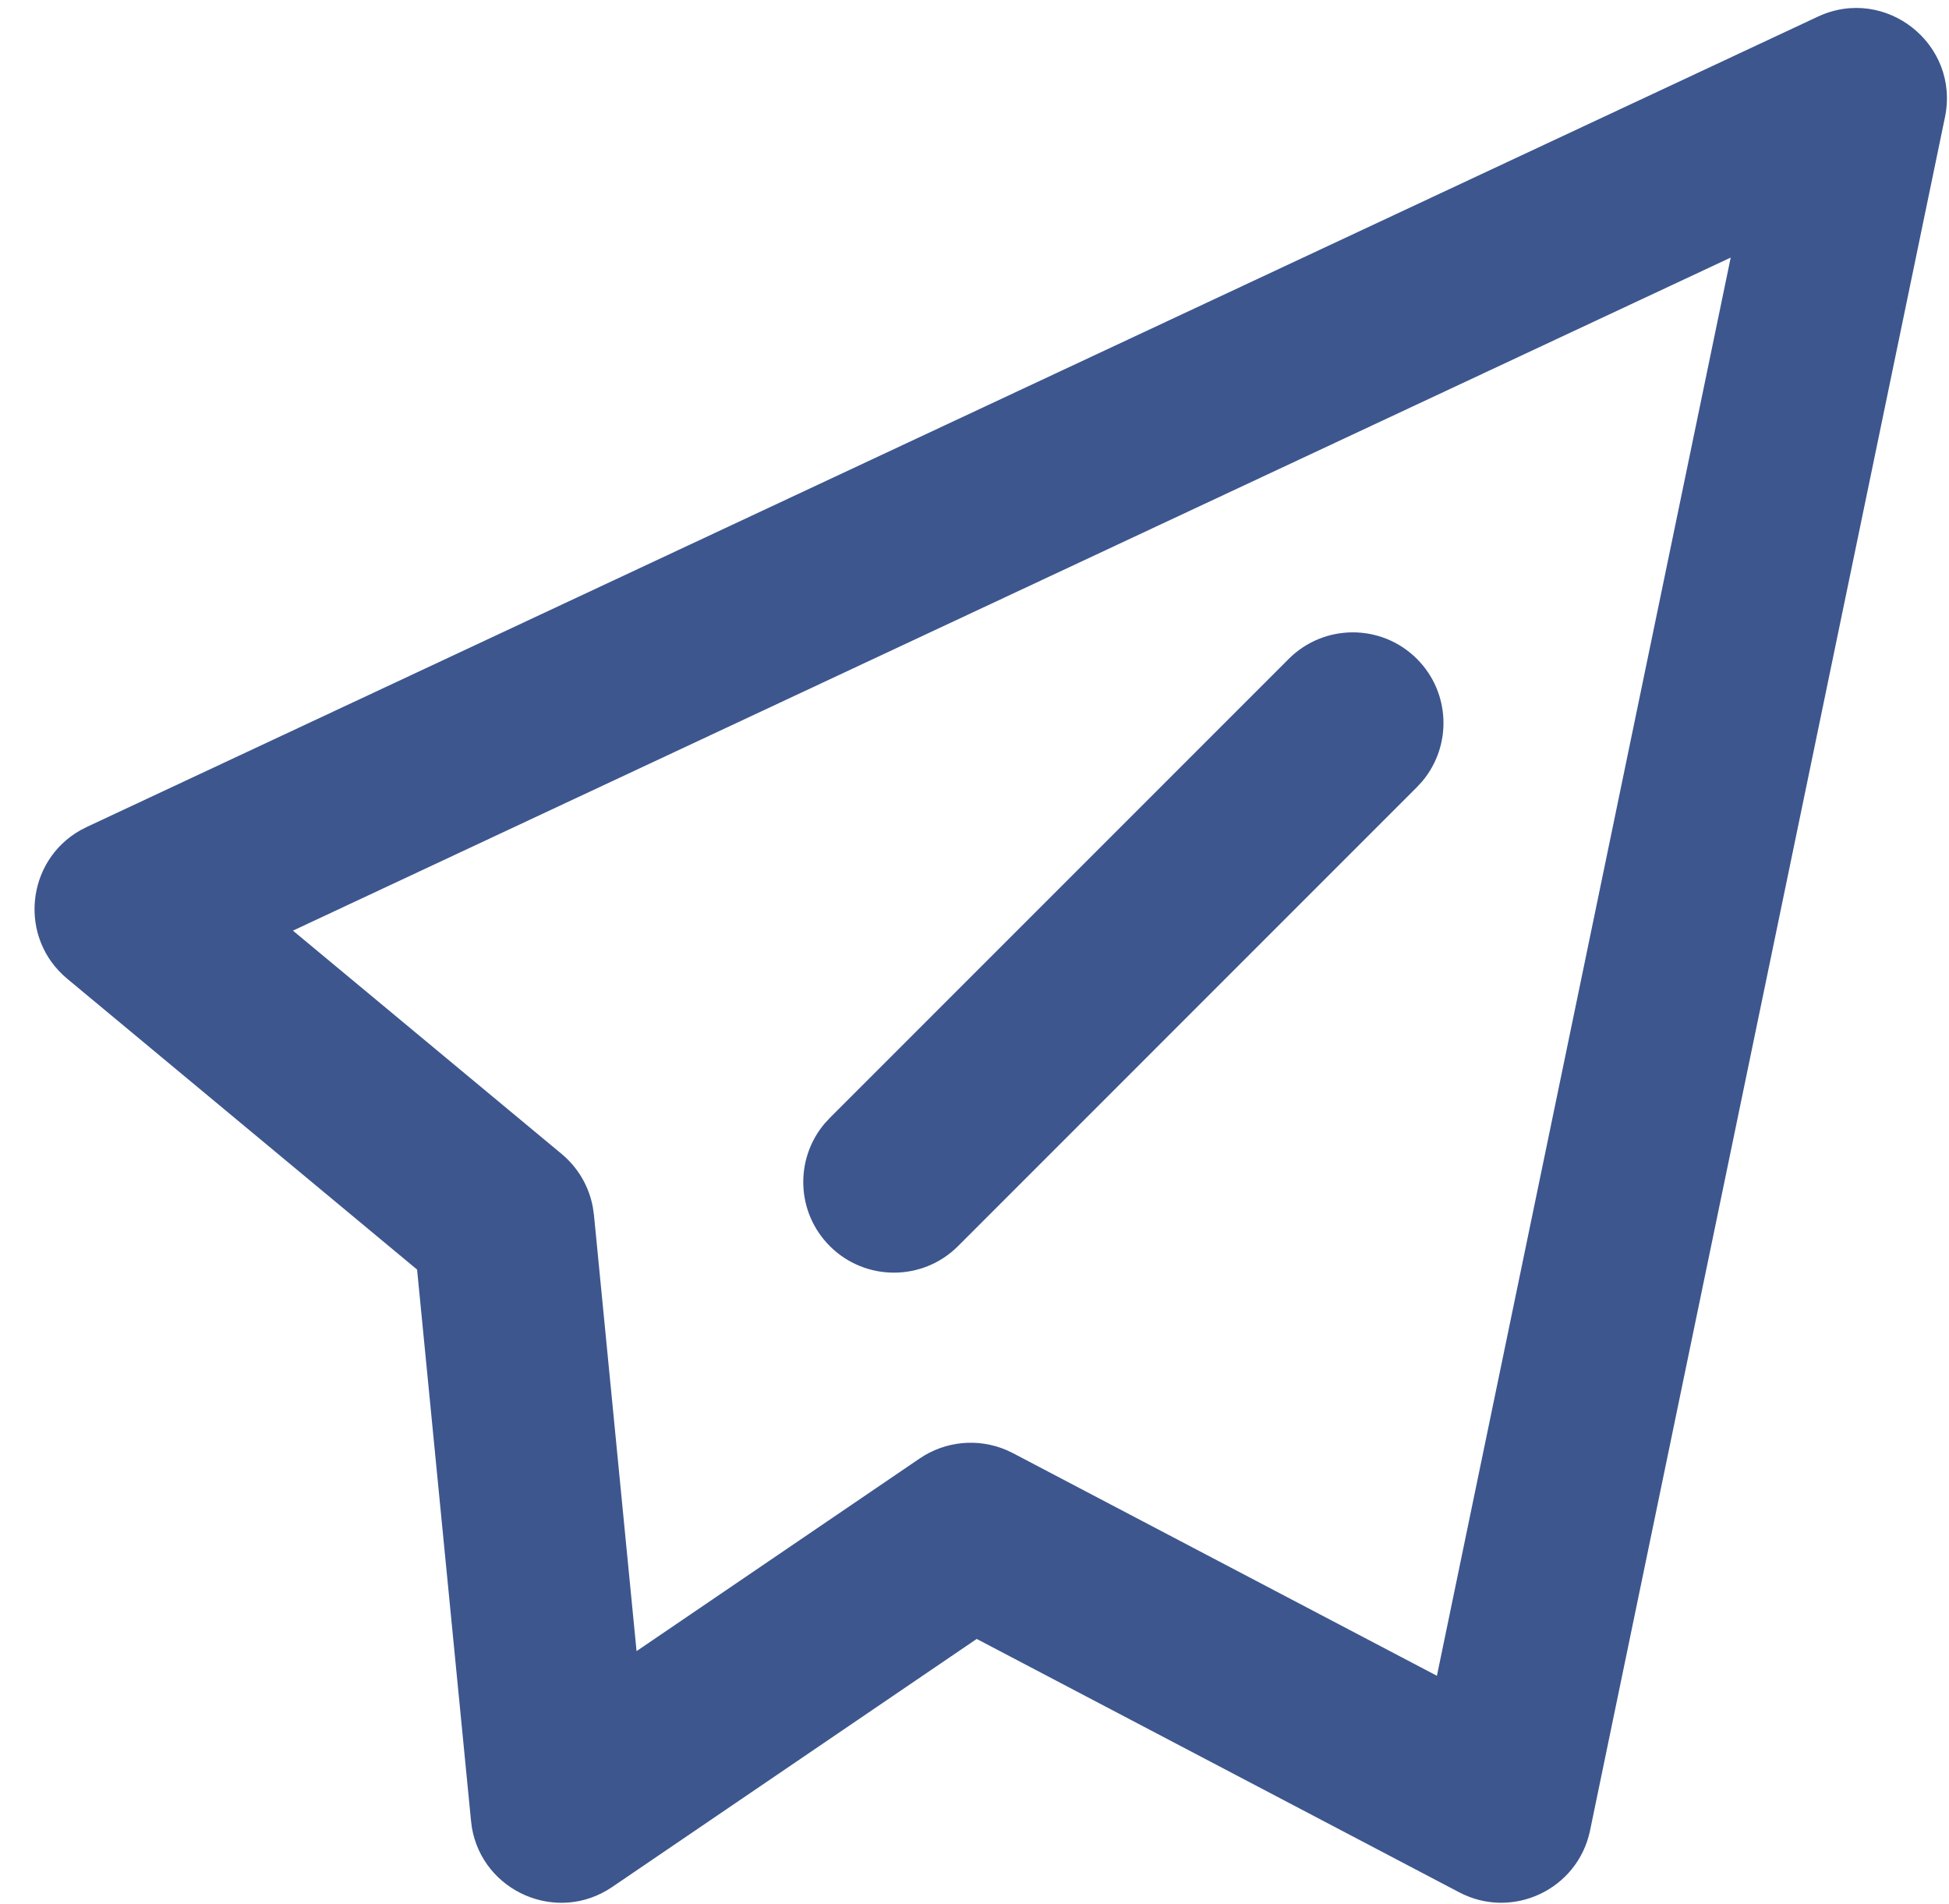
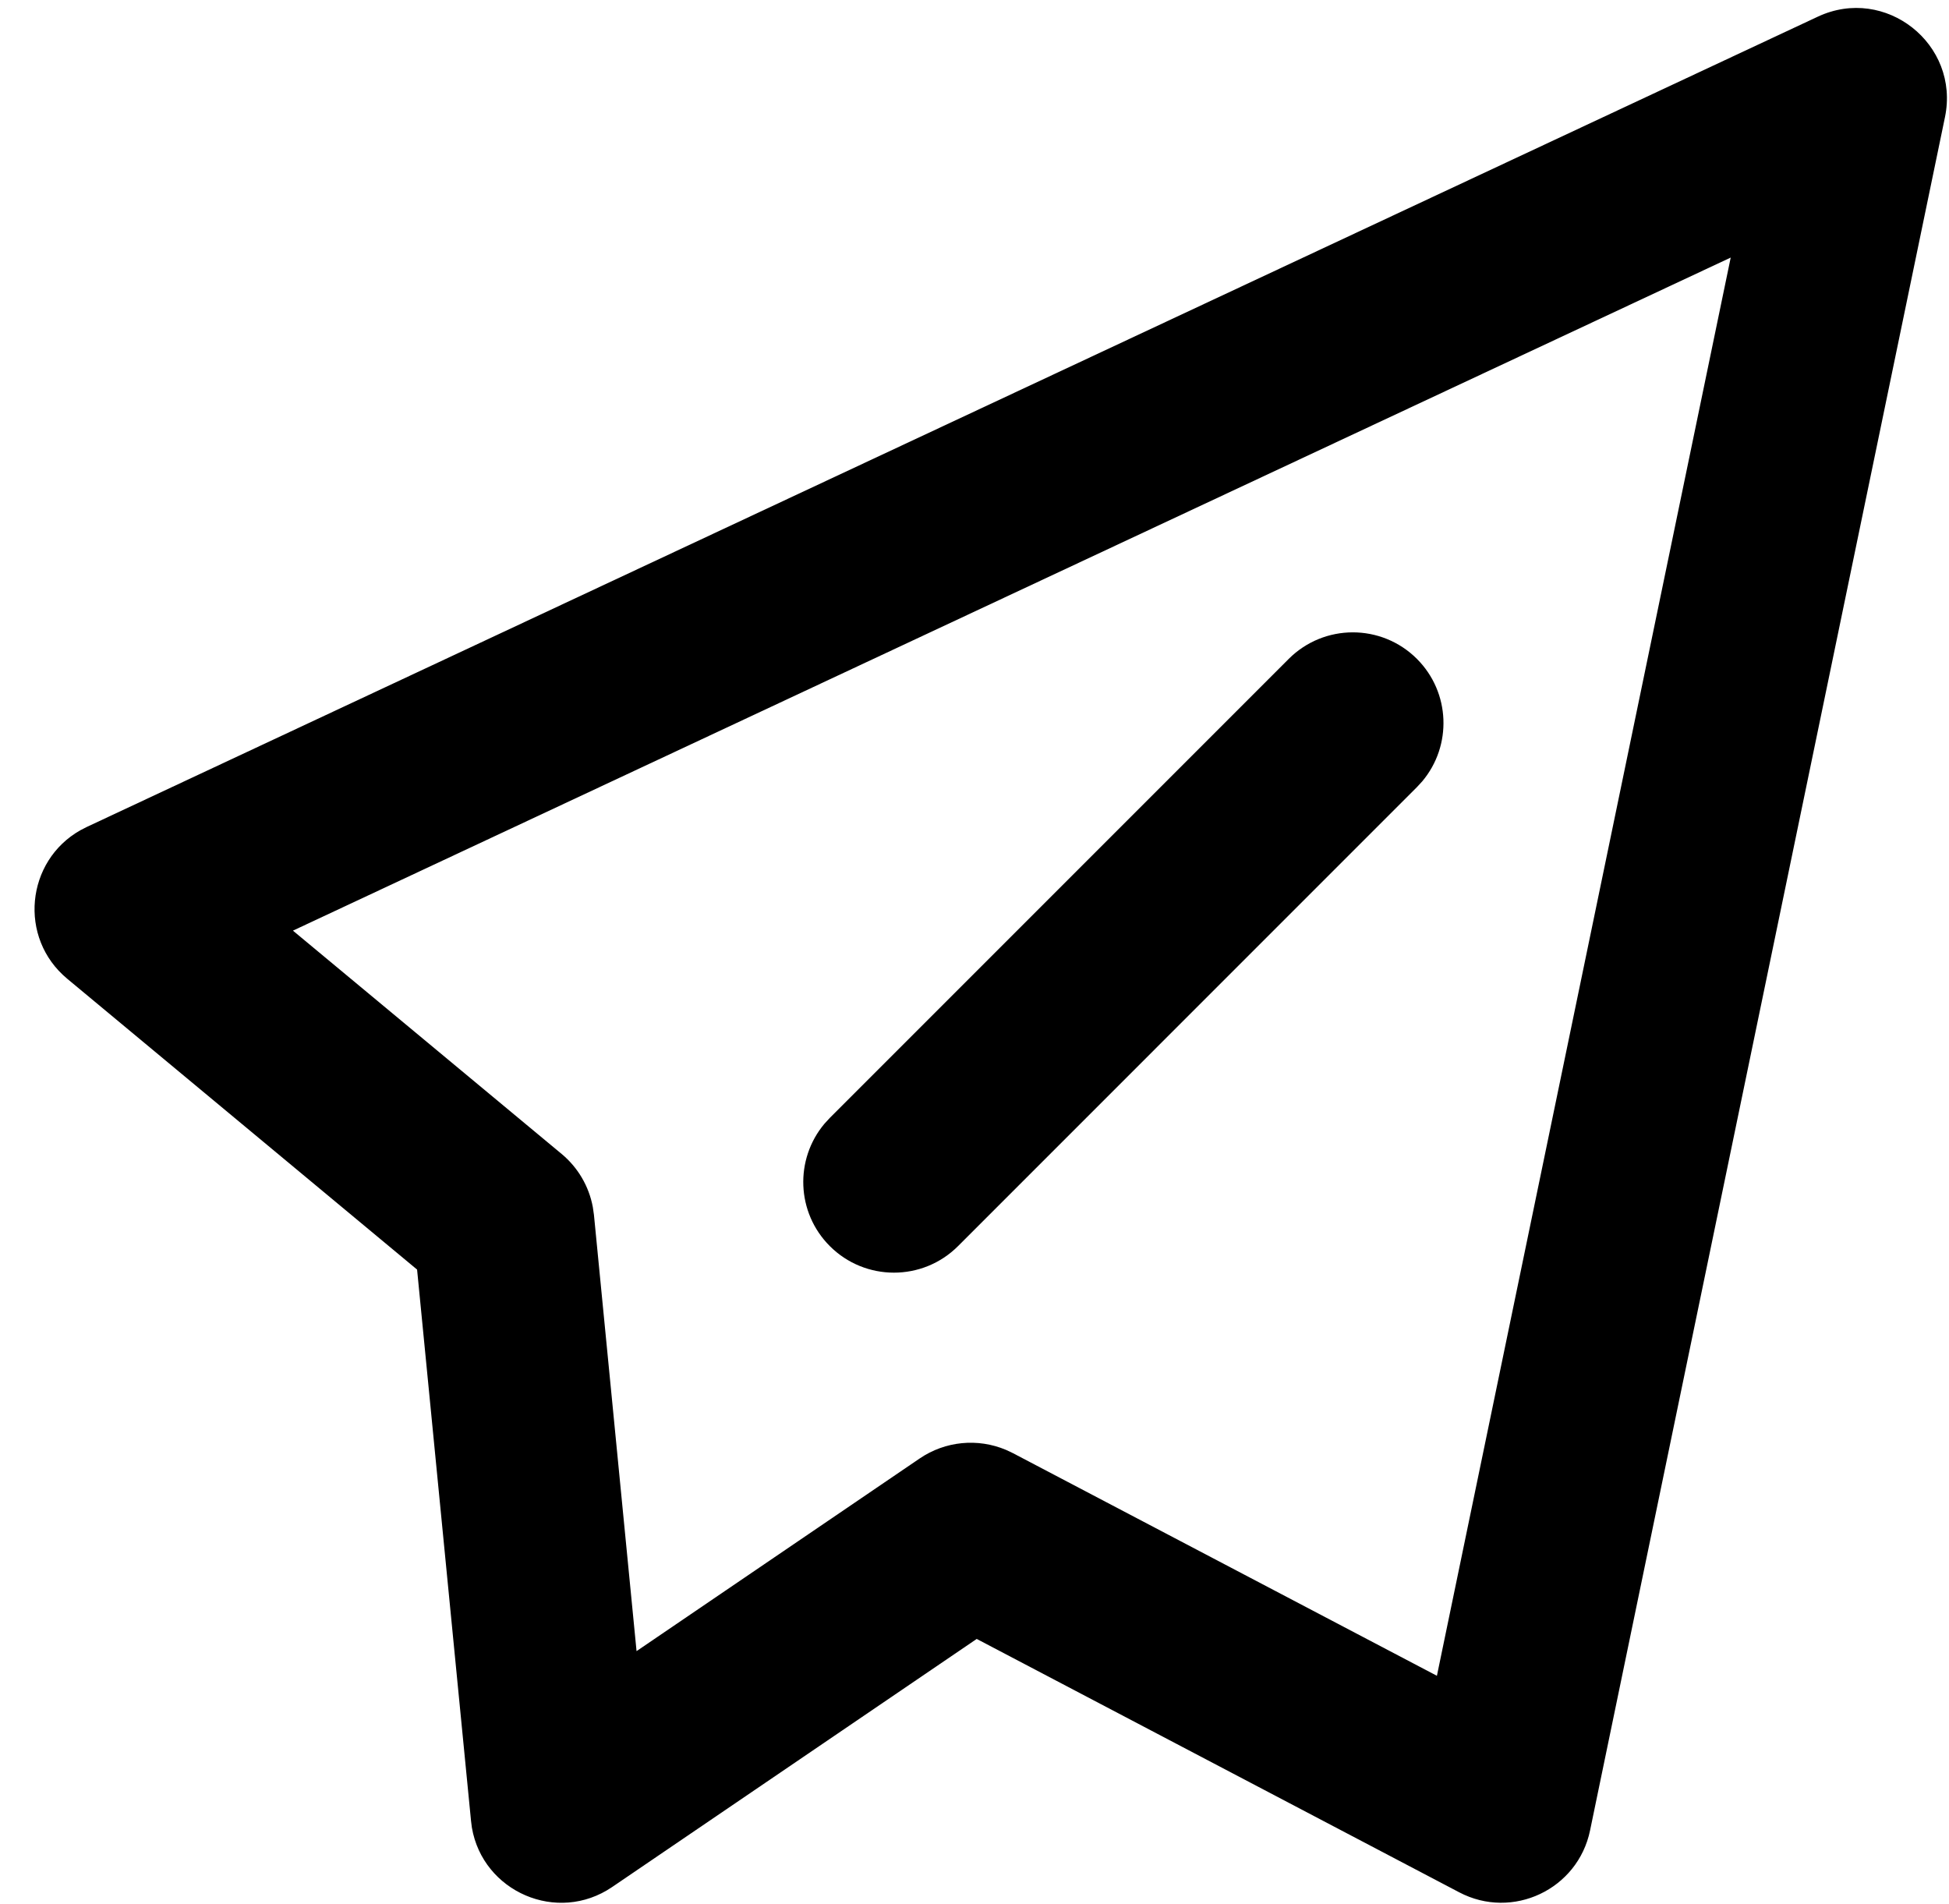
<svg xmlns="http://www.w3.org/2000/svg" width="43px" height="42px" viewBox="0 0 43 42" version="1.1">
-   <g id="机务管理系统" stroke="none" stroke-width="1" fill="none" fill-rule="evenodd">
-     <g id="画板" transform="translate(-251, -418)" fill="#3D568E" fill-rule="nonzero">
+   <g id="机务管理系统" stroke="none" stroke-width="1" fill-rule="evenodd">
+     <g id="画板" transform="translate(-251, -418)" fill-rule="nonzero">
      <path d="M291.105,418.368 C292.596,417.67 294.245,418.973 293.911,420.585 L293.911,420.585 L286.081,458.379 C285.812,459.681 284.37,460.363 283.193,459.744 L283.193,459.744 L272.549,454.155 L264.507,459.627 C263.293,460.453 261.653,459.731 261.411,458.317 L261.411,458.317 L261.392,458.168 L260.202,446.007 L252.484,439.592 C251.397,438.689 251.572,436.991 252.776,436.314 L252.776,436.314 L252.914,436.243 Z M289.184,423.682 L257.463,438.53 L263.391,443.456 C263.751,443.755 263.994,444.17 264.079,444.627 L264.079,444.627 L264.104,444.8 L265.044,454.424 L271.292,450.173 C271.856,449.79 272.572,449.722 273.194,449.984 L273.194,449.984 L273.347,450.056 L282.702,454.968 L289.184,423.682 Z M282.261,432.535 C283.001,433.275 283.04,434.451 282.378,435.237 L282.261,435.364 L272.137,445.489 C271.356,446.27 270.089,446.27 269.308,445.489 C268.568,444.75 268.529,443.574 269.191,442.788 L269.308,442.661 L279.432,432.536 C280.213,431.755 281.479,431.754 282.261,432.535 Z" id="推送" />
    </g>
  </g>
</svg>
